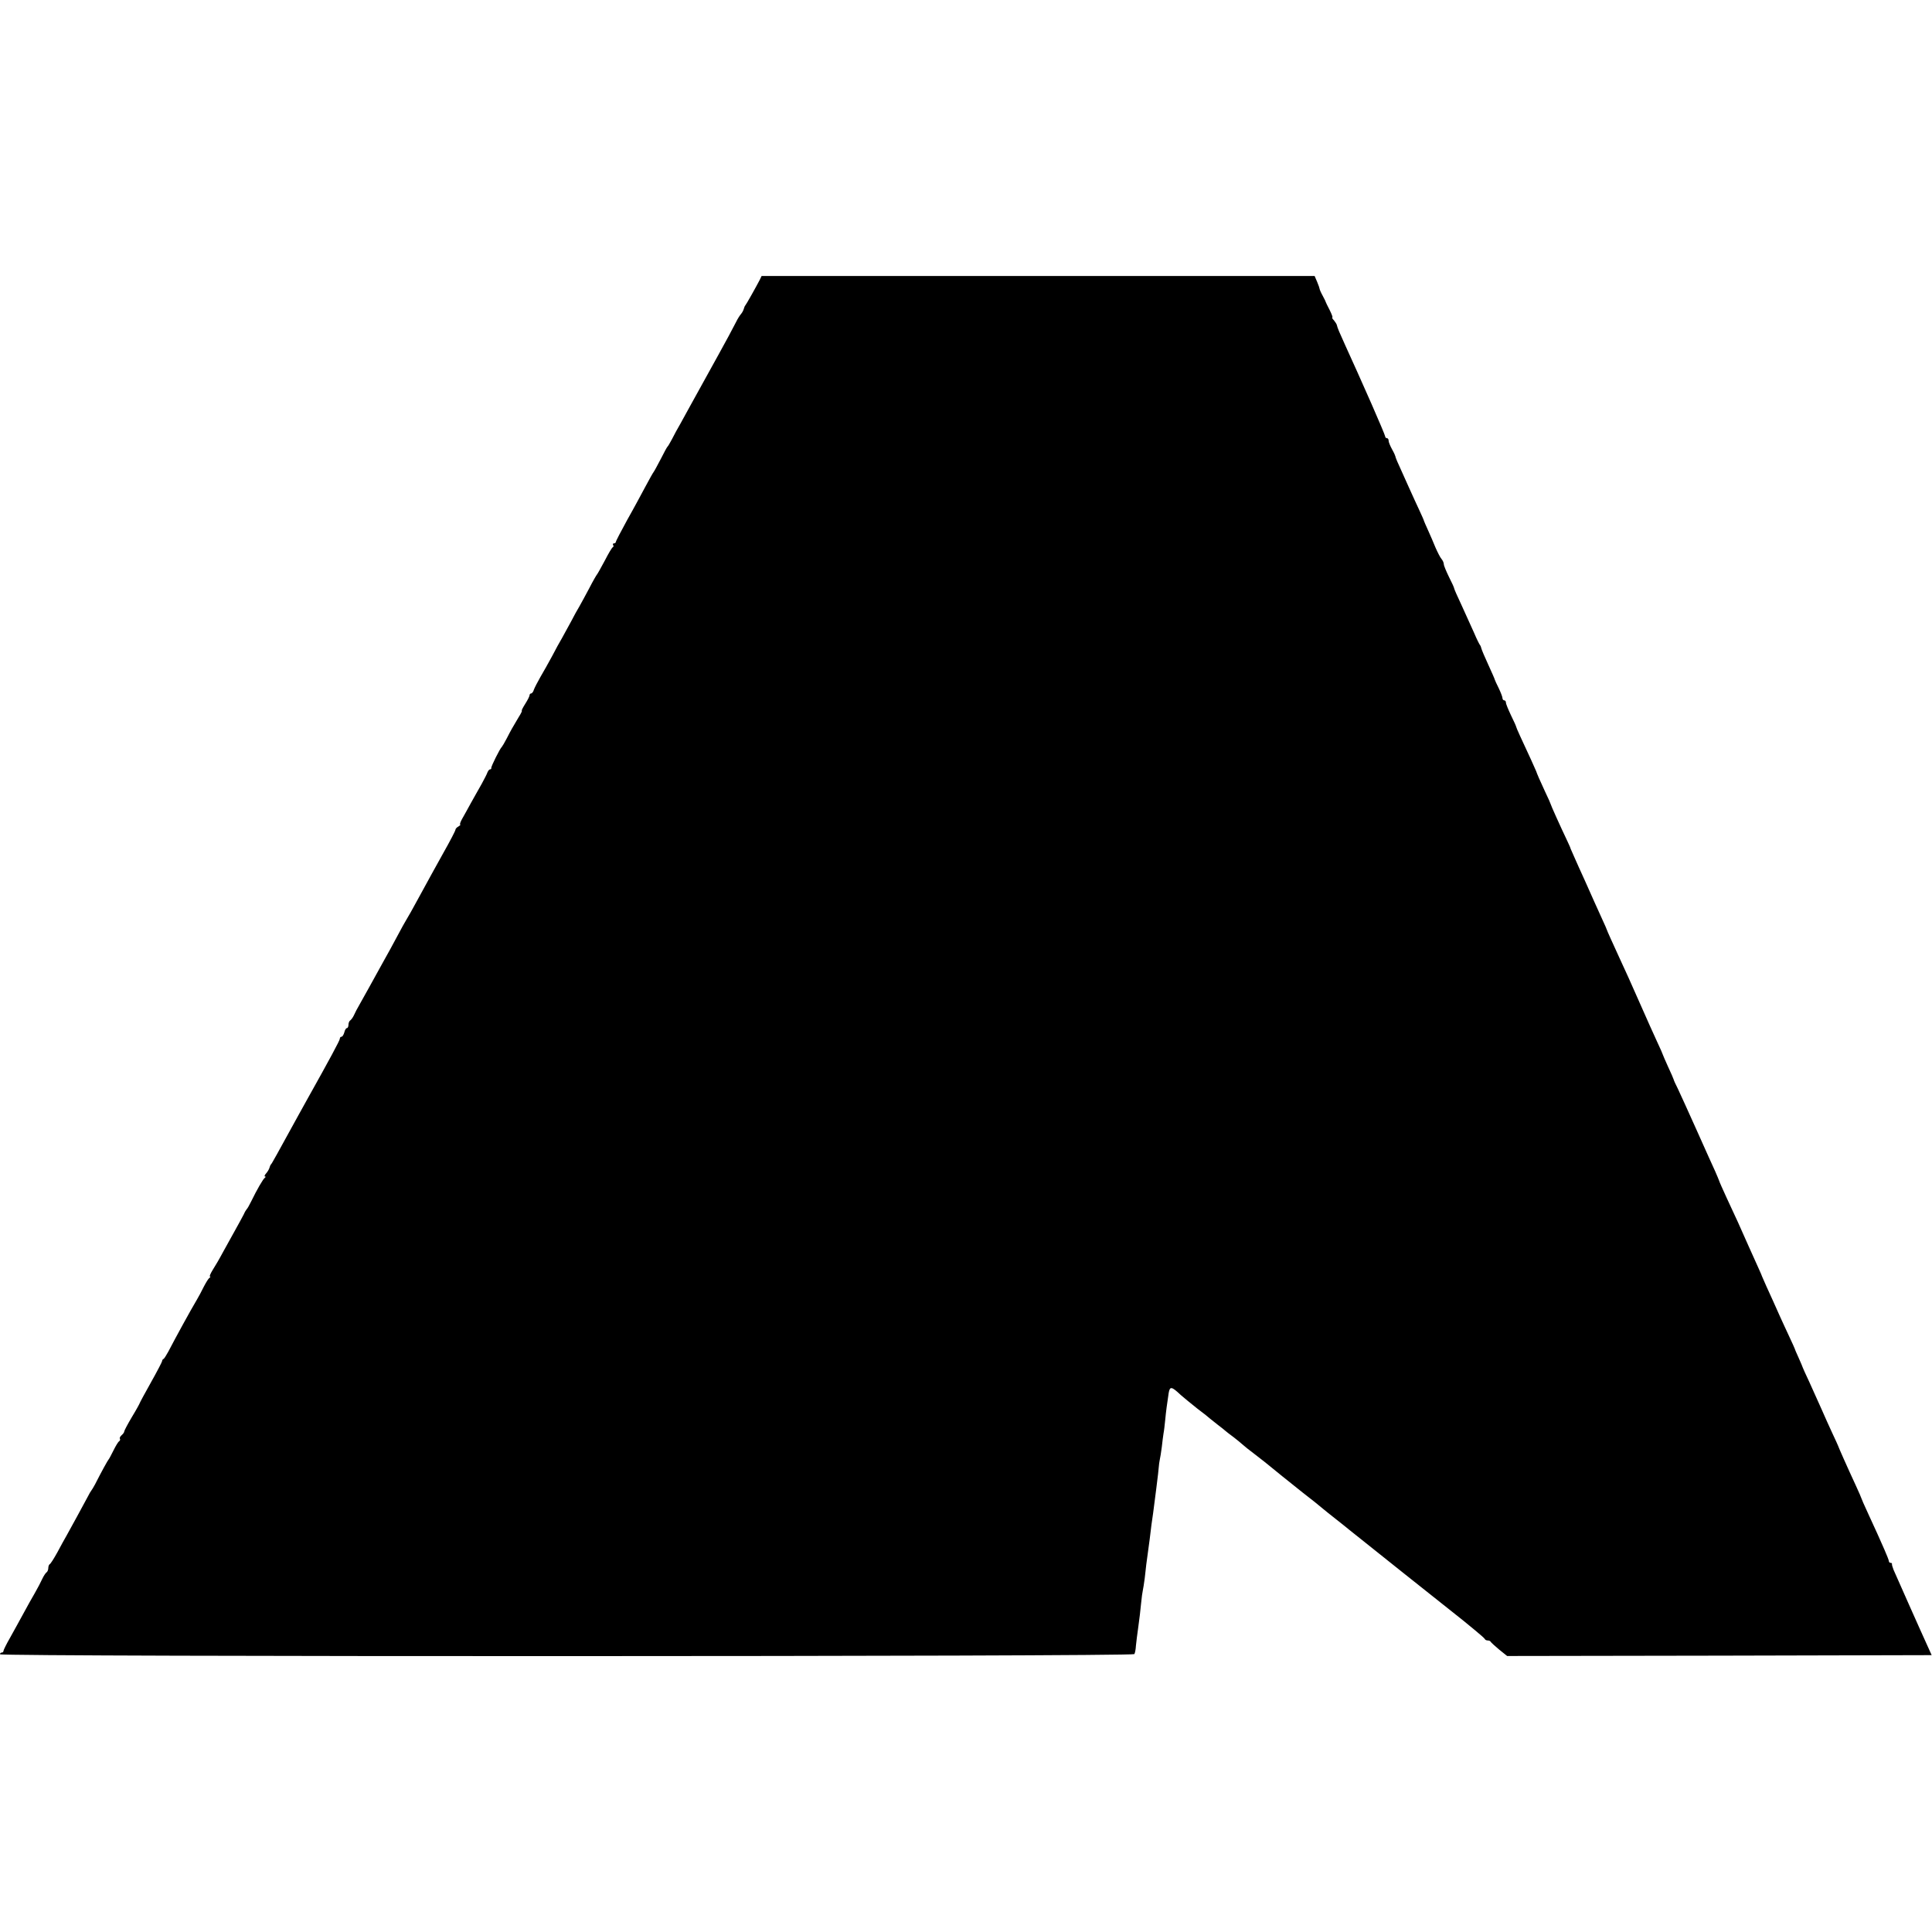
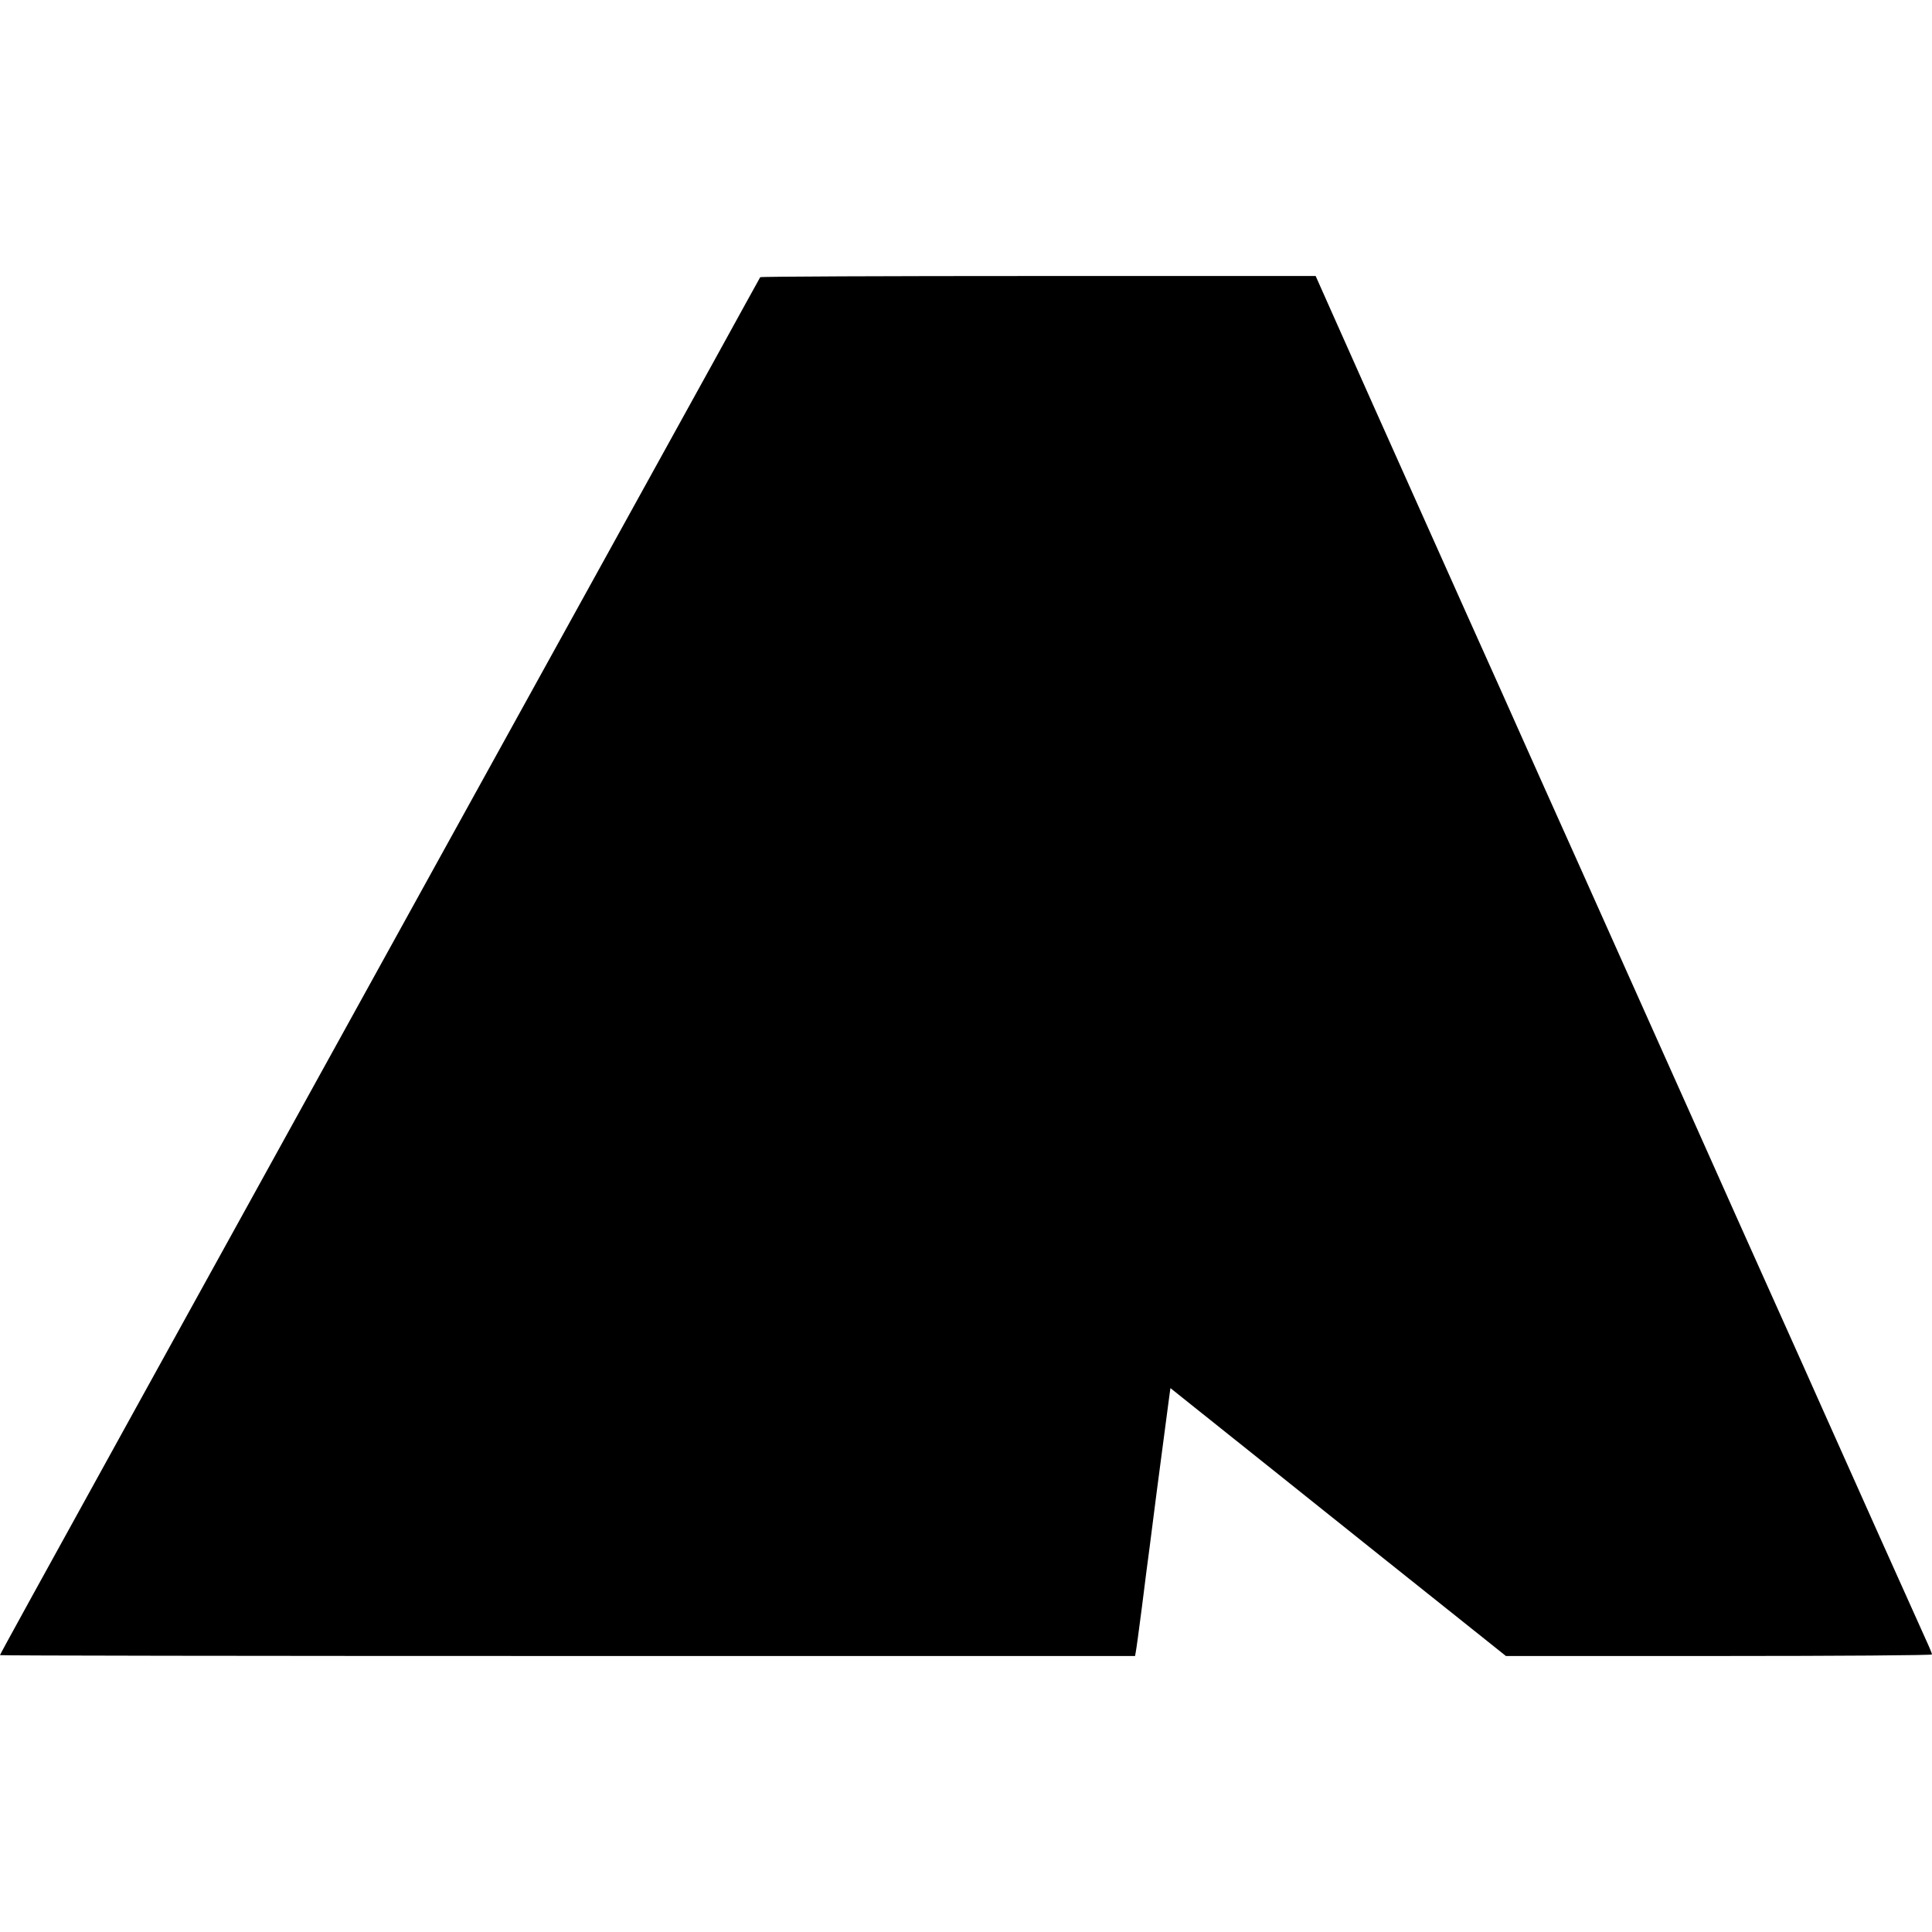
<svg xmlns="http://www.w3.org/2000/svg" version="1.0" width="1120pt" height="1120pt" viewBox="0 0 1120 1120" preserveAspectRatio="xMidYMid meet">
  <g transform="translate(0,1120) scale(0.1,-0.1)" fill="#000000" stroke="none">
-     <path d="M4404 9577 c-23 -44 -78 -142 -83 -147 -3 -3 -7 -12 -9 -20 -2 -8 -9 -22 -16 -30 -7 -8 -20 -28 -28 -45 -18 -36 -64 -121 -105 -195 -85 -153 -138 -250 -163 -295 -15 -27 -40 -72 -55 -100 -16 -27 -38 -68 -49 -90 -12 -22 -23 -42 -27 -45 -3 -3 -20 -34 -38 -70 -19 -36 -37 -70 -41 -75 -5 -6 -26 -44 -48 -85 -22 -41 -69 -129 -106 -194 -36 -66 -66 -123 -66 -128 0 -4 -5 -8 -11 -8 -5 0 -8 -4 -5 -9 4 -5 3 -11 -1 -13 -5 -1 -26 -37 -47 -78 -22 -41 -42 -77 -45 -80 -3 -3 -24 -39 -45 -80 -22 -41 -47 -88 -57 -105 -10 -16 -32 -56 -49 -89 -17 -32 -41 -74 -52 -95 -12 -20 -38 -67 -58 -106 -21 -38 -51 -93 -68 -121 -16 -28 -33 -61 -37 -72 -3 -12 -11 -22 -16 -22 -5 0 -9 -5 -9 -10 0 -6 -11 -28 -25 -50 -14 -22 -23 -40 -20 -40 3 0 -5 -17 -18 -37 -37 -62 -45 -76 -69 -123 -13 -25 -26 -47 -29 -50 -10 -8 -63 -114 -61 -122 1 -5 -2 -8 -7 -8 -5 0 -11 -8 -15 -17 -3 -10 -19 -40 -34 -68 -16 -27 -43 -77 -62 -110 -18 -33 -41 -75 -51 -92 -10 -18 -15 -33 -11 -33 4 0 -1 -5 -10 -11 -10 -5 -18 -14 -18 -20 0 -5 -31 -65 -69 -132 -37 -67 -99 -178 -136 -247 -37 -69 -75 -136 -84 -150 -8 -14 -25 -43 -36 -65 -12 -22 -36 -67 -54 -100 -18 -33 -46 -82 -61 -110 -43 -79 -81 -146 -111 -200 -16 -27 -33 -60 -38 -72 -5 -11 -15 -24 -20 -28 -6 -3 -11 -15 -11 -26 0 -10 -4 -19 -9 -19 -5 0 -12 -11 -15 -25 -4 -14 -11 -25 -16 -25 -6 0 -10 -5 -10 -12 0 -9 -58 -117 -189 -351 -10 -18 -33 -59 -51 -92 -122 -222 -154 -281 -159 -285 -3 -3 -7 -12 -9 -20 -2 -8 -11 -23 -19 -32 -9 -10 -12 -18 -7 -18 5 0 5 -4 -1 -8 -10 -7 -45 -67 -79 -137 -11 -22 -22 -42 -26 -45 -3 -3 -11 -16 -17 -30 -7 -14 -29 -54 -49 -90 -20 -36 -52 -94 -72 -130 -19 -36 -46 -82 -59 -102 -13 -21 -20 -38 -16 -38 5 0 3 -4 -3 -8 -6 -4 -20 -27 -33 -52 -12 -25 -30 -58 -40 -75 -37 -62 -124 -221 -165 -300 -12 -22 -24 -41 -28 -43 -5 -2 -8 -7 -8 -12 0 -4 -29 -60 -65 -124 -36 -64 -65 -118 -65 -120 0 -2 -20 -39 -45 -80 -25 -42 -45 -80 -45 -85 0 -5 -7 -14 -15 -21 -8 -7 -13 -16 -10 -20 3 -5 1 -11 -4 -15 -6 -3 -20 -27 -33 -53 -13 -26 -25 -49 -28 -52 -5 -5 -41 -70 -79 -145 -9 -16 -18 -32 -21 -35 -3 -3 -13 -20 -22 -38 -24 -46 -98 -180 -121 -222 -11 -19 -36 -64 -55 -100 -20 -36 -39 -66 -44 -68 -4 -2 -8 -12 -8 -22 0 -10 -5 -22 -10 -25 -6 -4 -17 -21 -25 -38 -8 -18 -27 -54 -43 -82 -16 -27 -46 -81 -67 -120 -21 -38 -55 -101 -76 -138 -22 -38 -39 -73 -39 -78 0 -5 -4 -9 -10 -9 -5 0 -10 -4 -10 -10 0 -15 6567 -14 6576 1 4 7 8 28 9 48 2 20 8 70 14 111 6 41 13 102 16 135 3 33 8 67 10 75 2 8 7 40 11 70 3 30 8 66 9 80 10 70 15 114 20 148 2 20 7 57 10 82 4 25 8 56 10 70 2 14 10 77 18 140 8 63 15 122 15 130 0 8 3 24 5 36 3 12 8 45 12 75 3 30 8 65 10 79 3 14 7 50 10 80 5 54 10 86 20 155 7 40 17 38 70 -12 17 -15 60 -50 95 -78 36 -27 70 -54 76 -60 6 -5 26 -21 44 -35 18 -14 38 -29 44 -35 6 -5 27 -22 48 -37 20 -15 42 -34 50 -41 7 -7 42 -35 78 -62 36 -28 67 -52 70 -55 6 -6 148 -120 201 -162 47 -36 102 -80 119 -95 8 -7 42 -34 75 -60 33 -26 67 -53 75 -60 40 -33 591 -471 619 -493 18 -14 38 -30 44 -35 7 -6 37 -30 67 -55 30 -25 57 -48 58 -52 2 -5 10 -8 17 -8 7 0 15 -3 17 -8 2 -4 24 -24 49 -45 l46 -37 1230 2 1231 3 -18 40 c-49 107 -186 416 -203 455 -5 14 -10 28 -9 32 1 5 -2 8 -8 8 -5 0 -10 4 -10 10 0 5 -12 35 -26 67 -14 32 -32 72 -39 88 -8 17 -32 70 -54 118 -23 49 -41 91 -41 93 0 2 -14 34 -31 71 -56 121 -100 221 -104 233 -1 3 -15 34 -32 70 -17 36 -45 99 -63 140 -18 41 -50 112 -71 158 -22 46 -39 85 -39 86 0 2 -10 25 -22 52 -12 27 -23 51 -23 54 -1 3 -16 37 -34 75 -18 39 -42 90 -53 115 -11 25 -28 63 -38 85 -25 54 -63 139 -65 145 -1 3 -8 21 -17 40 -9 19 -37 82 -63 140 -52 119 -66 148 -125 275 -23 50 -43 95 -44 100 -2 6 -12 30 -23 55 -12 25 -60 133 -108 240 -48 107 -97 215 -109 240 -13 25 -23 48 -24 53 -1 4 -15 37 -32 73 -16 36 -30 67 -30 69 0 2 -15 37 -34 77 -19 41 -60 132 -91 203 -62 141 -97 218 -126 280 -39 85 -73 160 -74 165 -1 3 -11 28 -24 55 -40 88 -58 128 -101 225 -24 52 -52 115 -63 140 -11 25 -21 47 -22 50 0 3 -8 21 -17 40 -47 99 -98 213 -98 217 0 2 -15 37 -34 76 -30 64 -46 102 -51 117 -1 3 -14 32 -29 65 -56 120 -86 186 -86 190 0 3 -13 33 -30 67 -16 34 -30 67 -30 75 0 7 -4 13 -10 13 -5 0 -10 6 -10 13 0 7 -10 33 -22 58 -12 24 -22 46 -23 50 0 3 -17 41 -37 85 -20 43 -38 86 -40 94 -2 8 -5 17 -8 20 -3 3 -19 34 -34 70 -16 36 -48 107 -72 159 -24 51 -44 96 -44 100 0 4 -13 33 -30 66 -16 33 -30 66 -30 74 0 8 -6 22 -13 30 -8 9 -23 39 -35 66 -11 28 -31 73 -43 100 -13 28 -23 52 -24 55 0 3 -12 30 -26 60 -14 30 -43 93 -64 140 -21 47 -47 104 -57 127 -11 23 -19 45 -19 48 0 2 -8 21 -19 40 -11 20 -20 42 -20 50 0 8 -4 15 -10 15 -5 0 -10 4 -10 10 0 5 -36 90 -79 188 -78 177 -90 202 -151 337 -35 77 -47 105 -50 120 -1 6 -9 18 -17 28 -9 9 -13 17 -9 17 3 0 -4 19 -16 43 -12 23 -22 44 -23 47 0 3 -9 20 -18 37 -10 18 -17 35 -17 38 0 3 -6 21 -14 40 l-15 35 -1603 0 -1603 0 -11 -23z" />
+     <path d="M4407 9593 c-3 -5 -124 -224 -269 -488 -891 -1613 -1210 -2191 -1563 -2830 -103 -187 -378 -684 -610 -1105 -403 -730 -737 -1335 -1143 -2070 -607 -1100 -822 -1490 -822 -1495 0 -3 1480 -5 3290 -5 l3290 0 4 22 c3 13 19 131 36 263 16 132 37 290 45 350 8 61 25 198 39 305 28 216 51 389 69 524 l12 89 655 -523 c360 -288 798 -638 973 -777 l317 -253 1235 0 c699 0 1235 4 1235 9 0 5 -16 44 -36 87 -36 78 -487 1085 -609 1359 -34 77 -169 379 -300 670 -131 292 -275 613 -320 715 -45 102 -189 422 -319 713 -130 290 -342 764 -472 1055 -130 290 -274 610 -319 712 -45 102 -188 421 -318 710 -508 1135 -682 1524 -779 1743 l-101 227 -1608 0 c-884 0 -1610 -3 -1612 -7z" />
  </g>
</svg>
